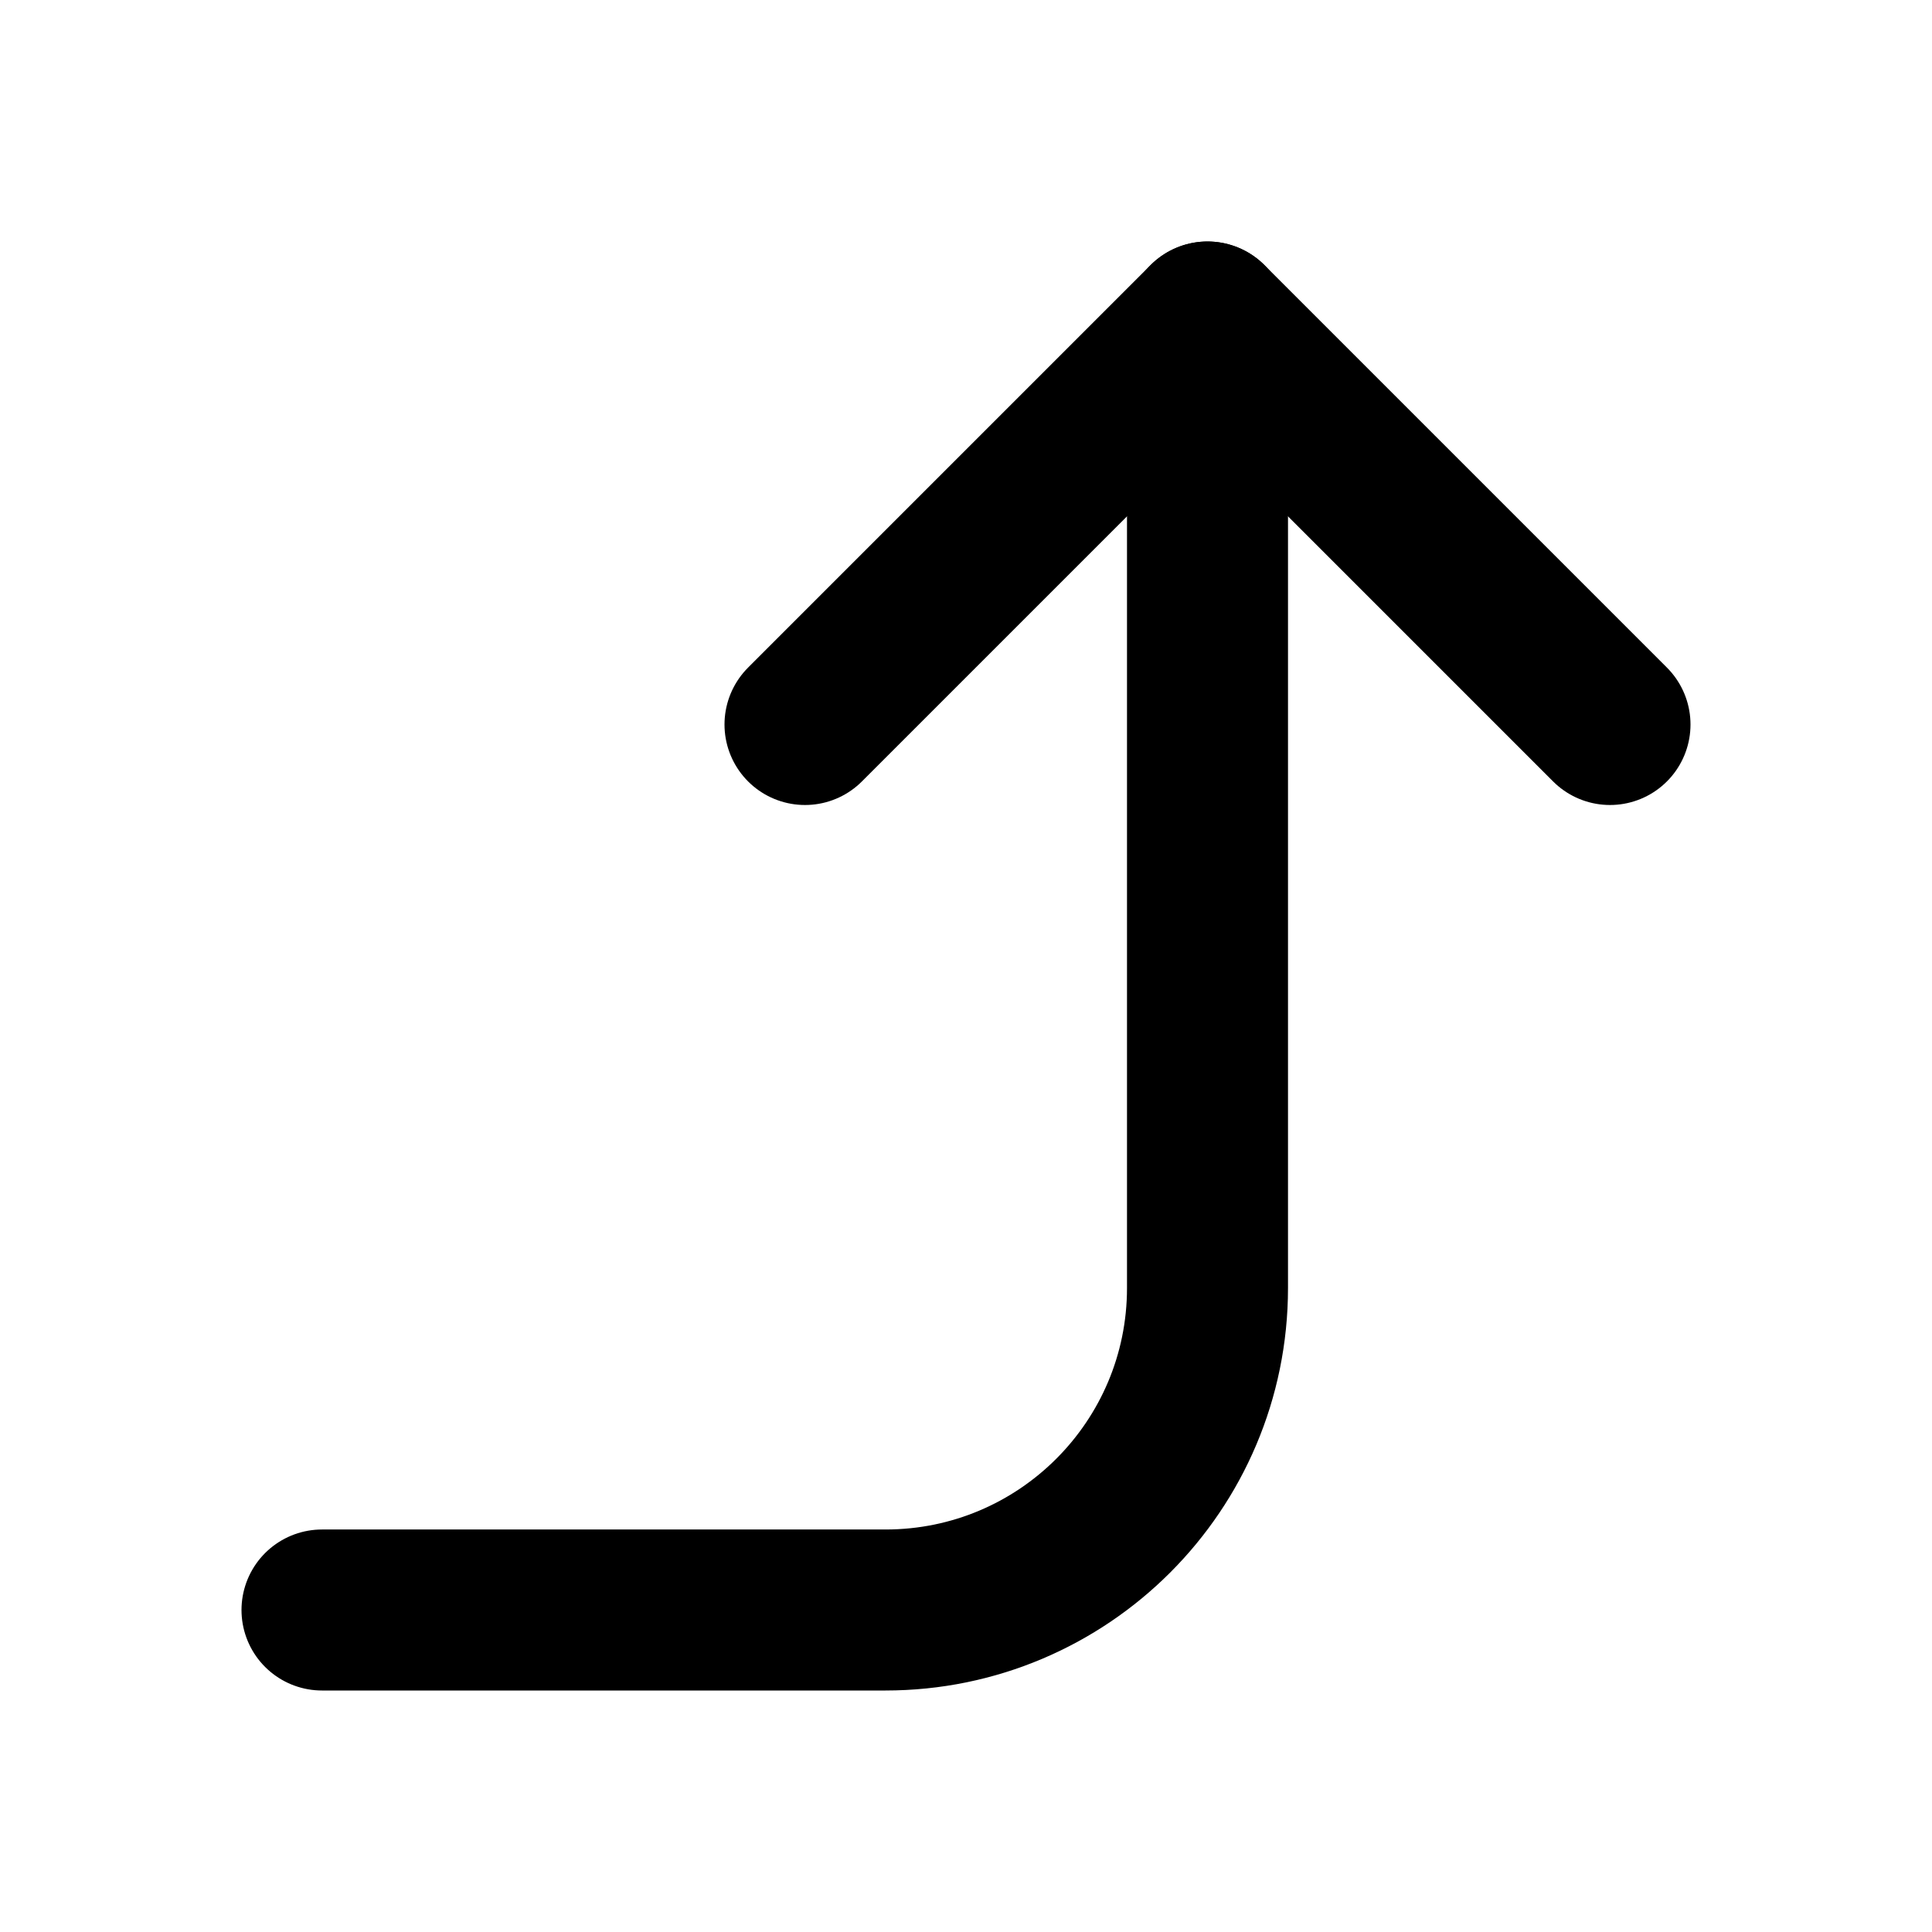
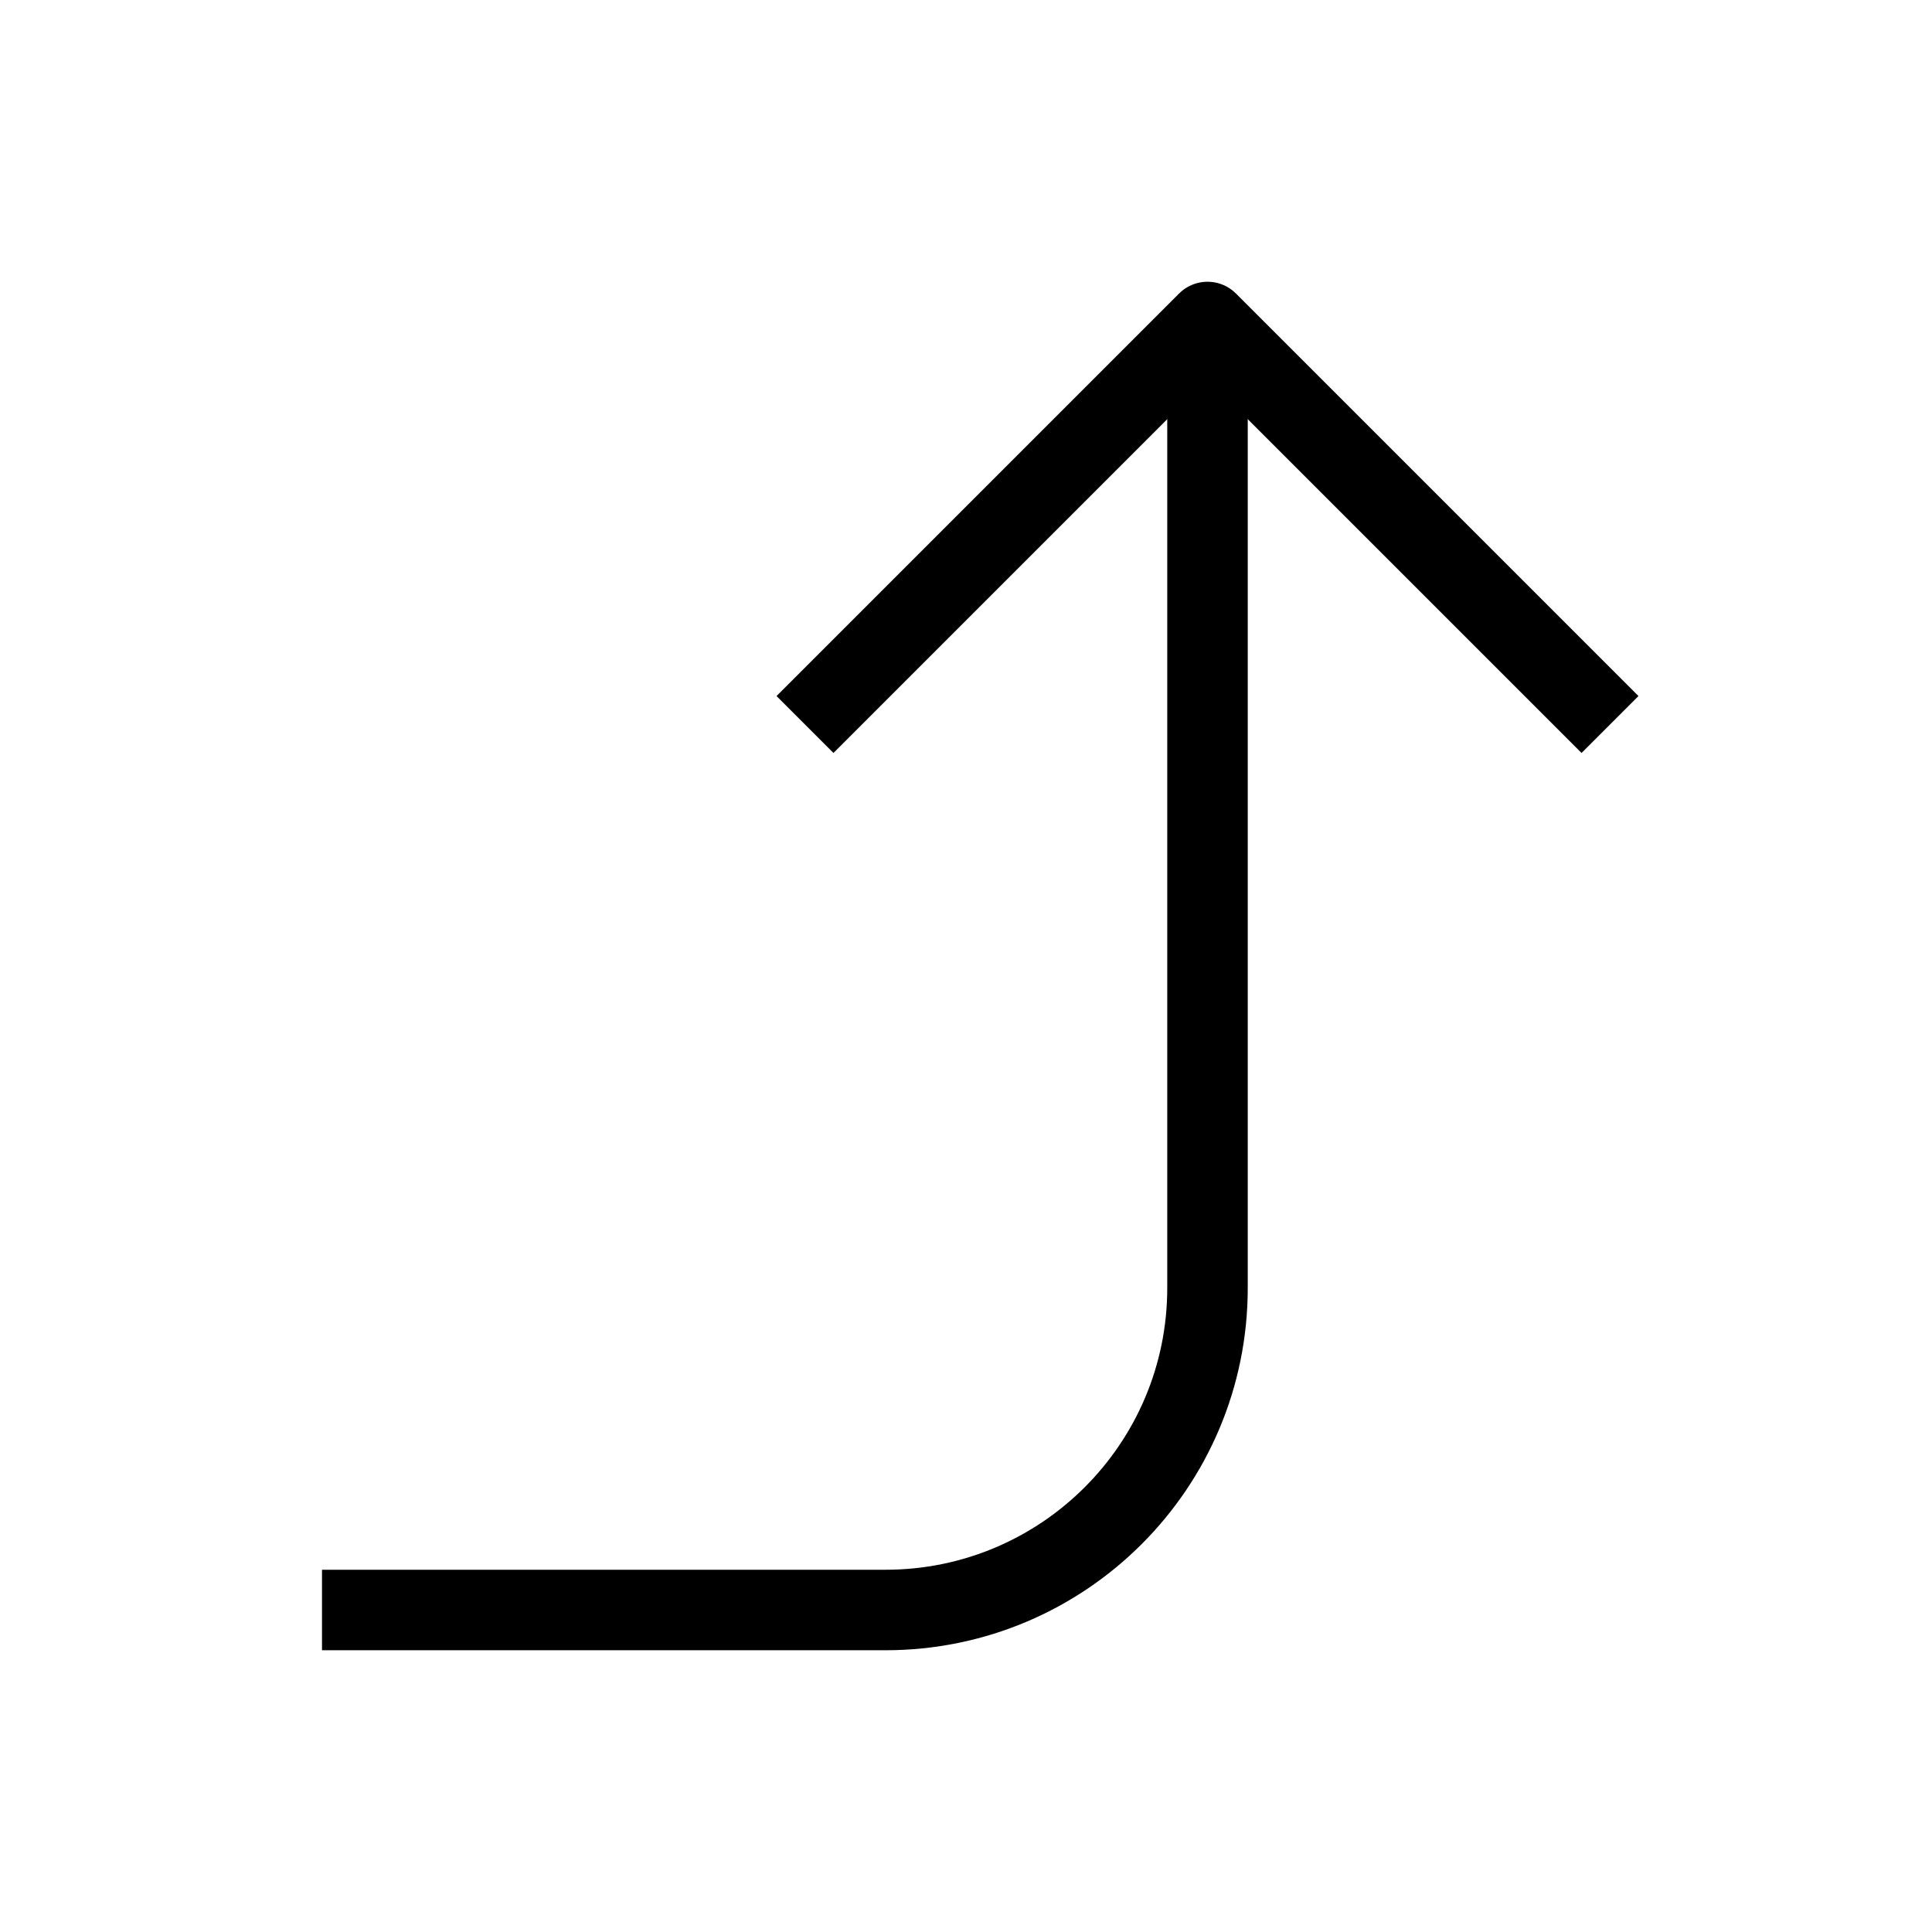
- <svg xmlns="http://www.w3.org/2000/svg" width="24" height="24" viewBox="0 0 24 24" fill="none" stroke="currentColor" stroke-width="2" stroke-linecap="round" stroke-linejoin="round" className="feather feather-corner-right-up">
+ <svg xmlns="http://www.w3.org/2000/svg" width="24" height="24" viewBox="0 0 24 24" fill="none" stroke="currentColor" strokeWidth="2" strokeLinecap="round" stroke-linejoin="round" className="feather feather-corner-right-up">
  <polyline points="10 9 15 4 20 9" />
  <path d="M4 20h7a4 4 0 0 0 4-4V4" />
</svg>
